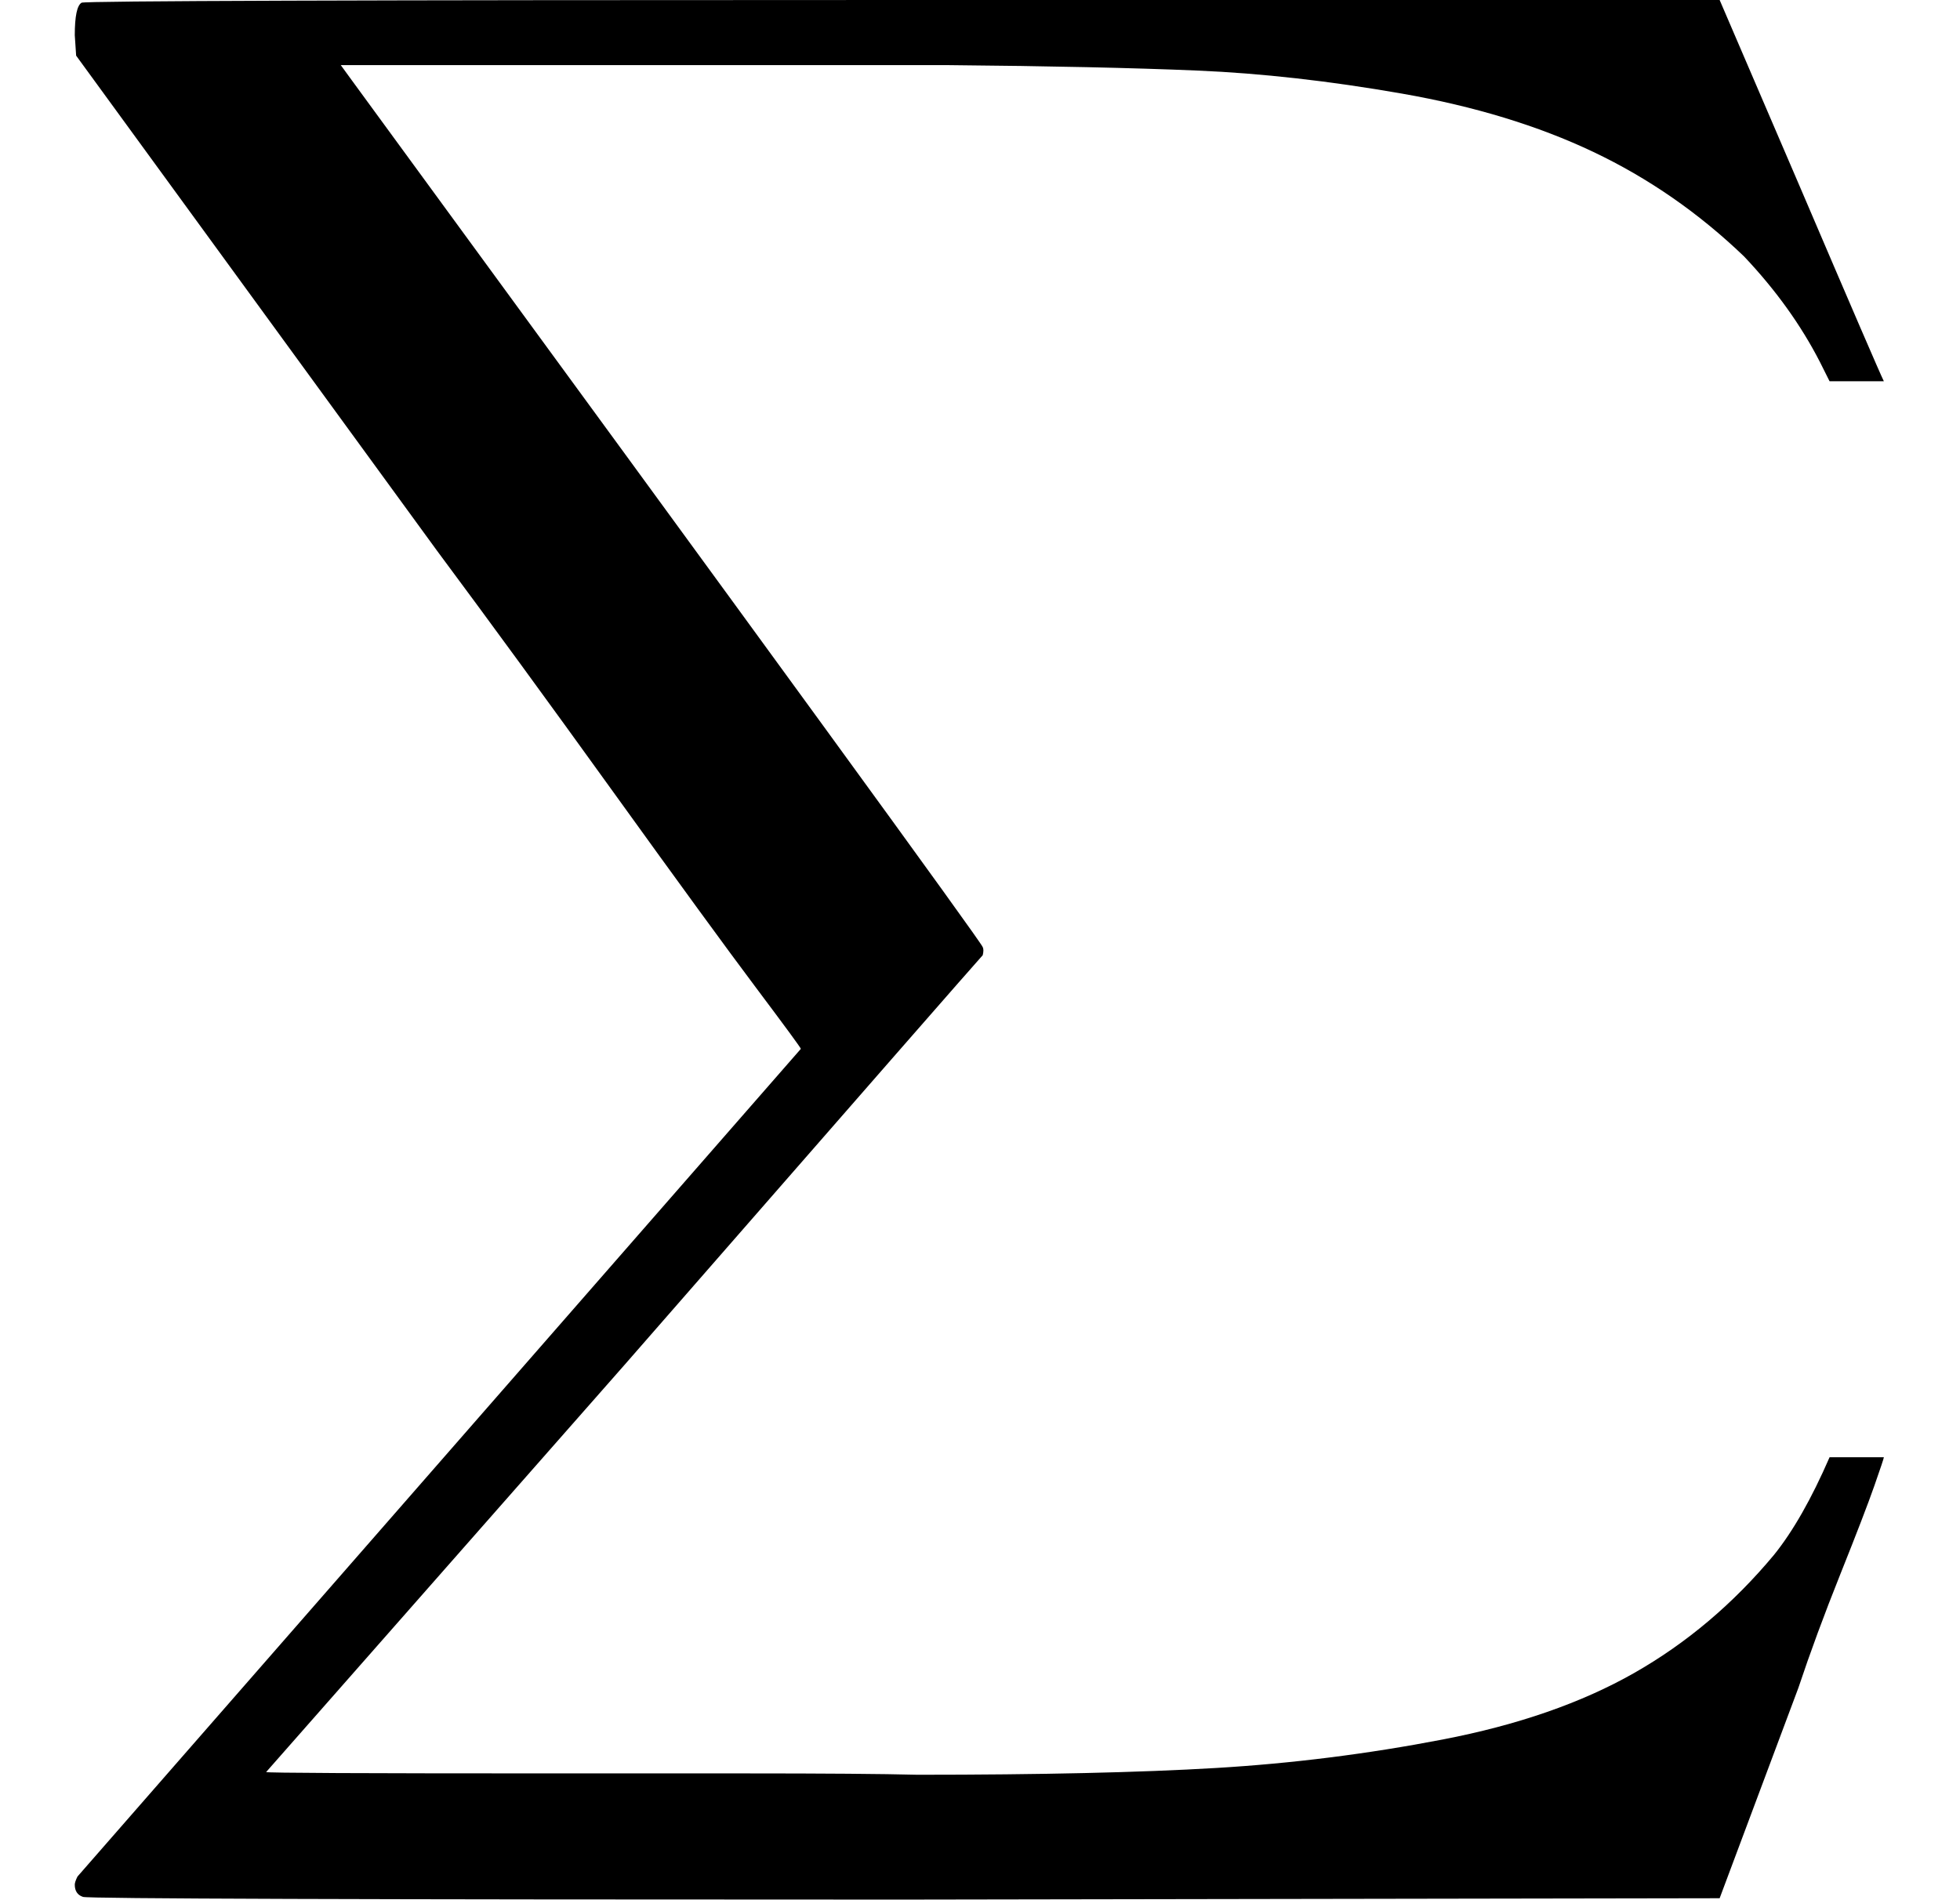
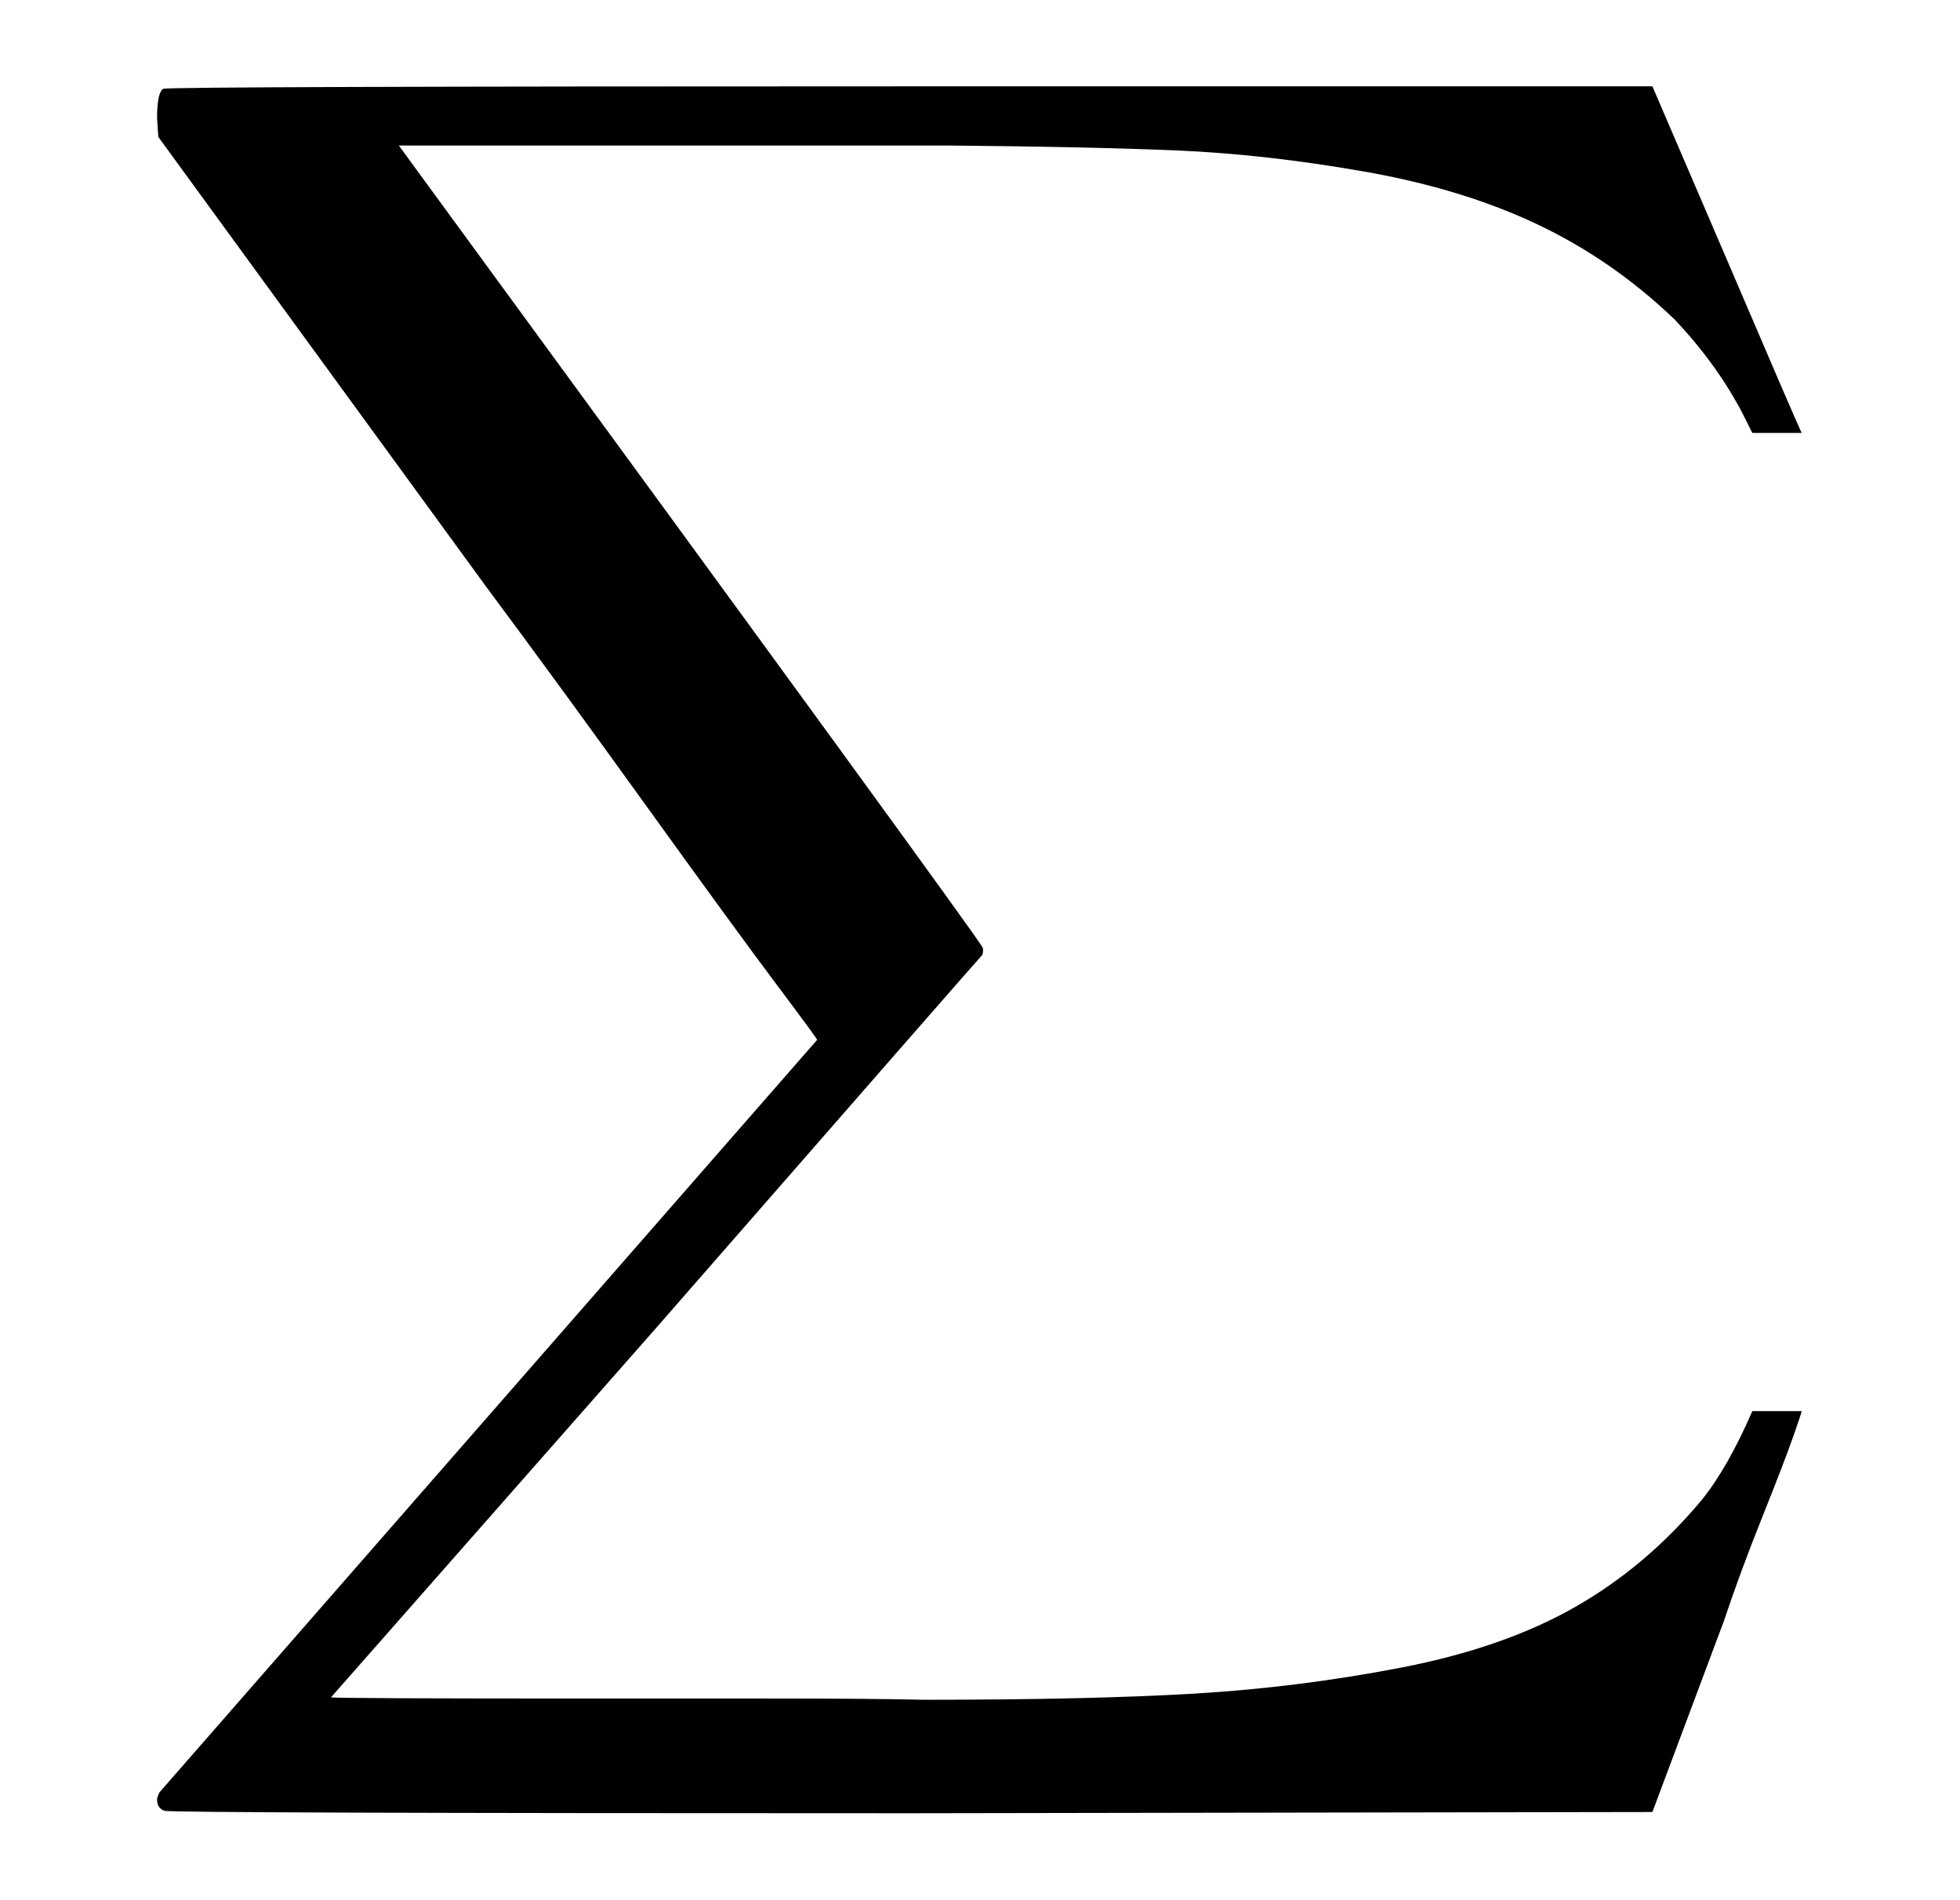
- <svg xmlns="http://www.w3.org/2000/svg" xmlns:xlink="http://www.w3.org/1999/xlink" style="vertical-align: -1.018ex;" width="3.267ex" height="3.167ex" role="img" focusable="false" viewBox="0 -950 1444 1400">
+ <svg xmlns="http://www.w3.org/2000/svg" xmlns:xlink="http://www.w3.org/1999/xlink" style="vertical-align: -1.018ex;" width="3.267ex" height="3.167ex" role="img" focusable="false" viewBox="-72 -1020 1588 1540">
  <defs>
    <path id="MJX-1-TEX-LO-2211" d="M60 948Q63 950 665 950H1267L1325 815Q1384 677 1388 669H1348L1341 683Q1320 724 1285 761Q1235 809 1174 838T1033 881T882 898T699 902H574H543H251L259 891Q722 258 724 252Q725 250 724 246Q721 243 460 -56L196 -356Q196 -357 407 -357Q459 -357 548 -357T676 -358Q812 -358 896 -353T1063 -332T1204 -283T1307 -196Q1328 -170 1348 -124H1388Q1388 -125 1381 -145T1356 -210T1325 -294L1267 -449L666 -450Q64 -450 61 -448Q55 -446 55 -439Q55 -437 57 -433L590 177Q590 178 557 222T452 366T322 544L56 909L55 924Q55 945 60 948Z" />
  </defs>
  <g stroke="currentColor" fill="currentColor" stroke-width="0" transform="scale(1,-1)">
    <g data-mml-node="math">
      <g data-mml-node="mo">
        <use data-c="2211" xlink:href="#MJX-1-TEX-LO-2211" />
      </g>
    </g>
  </g>
</svg>
